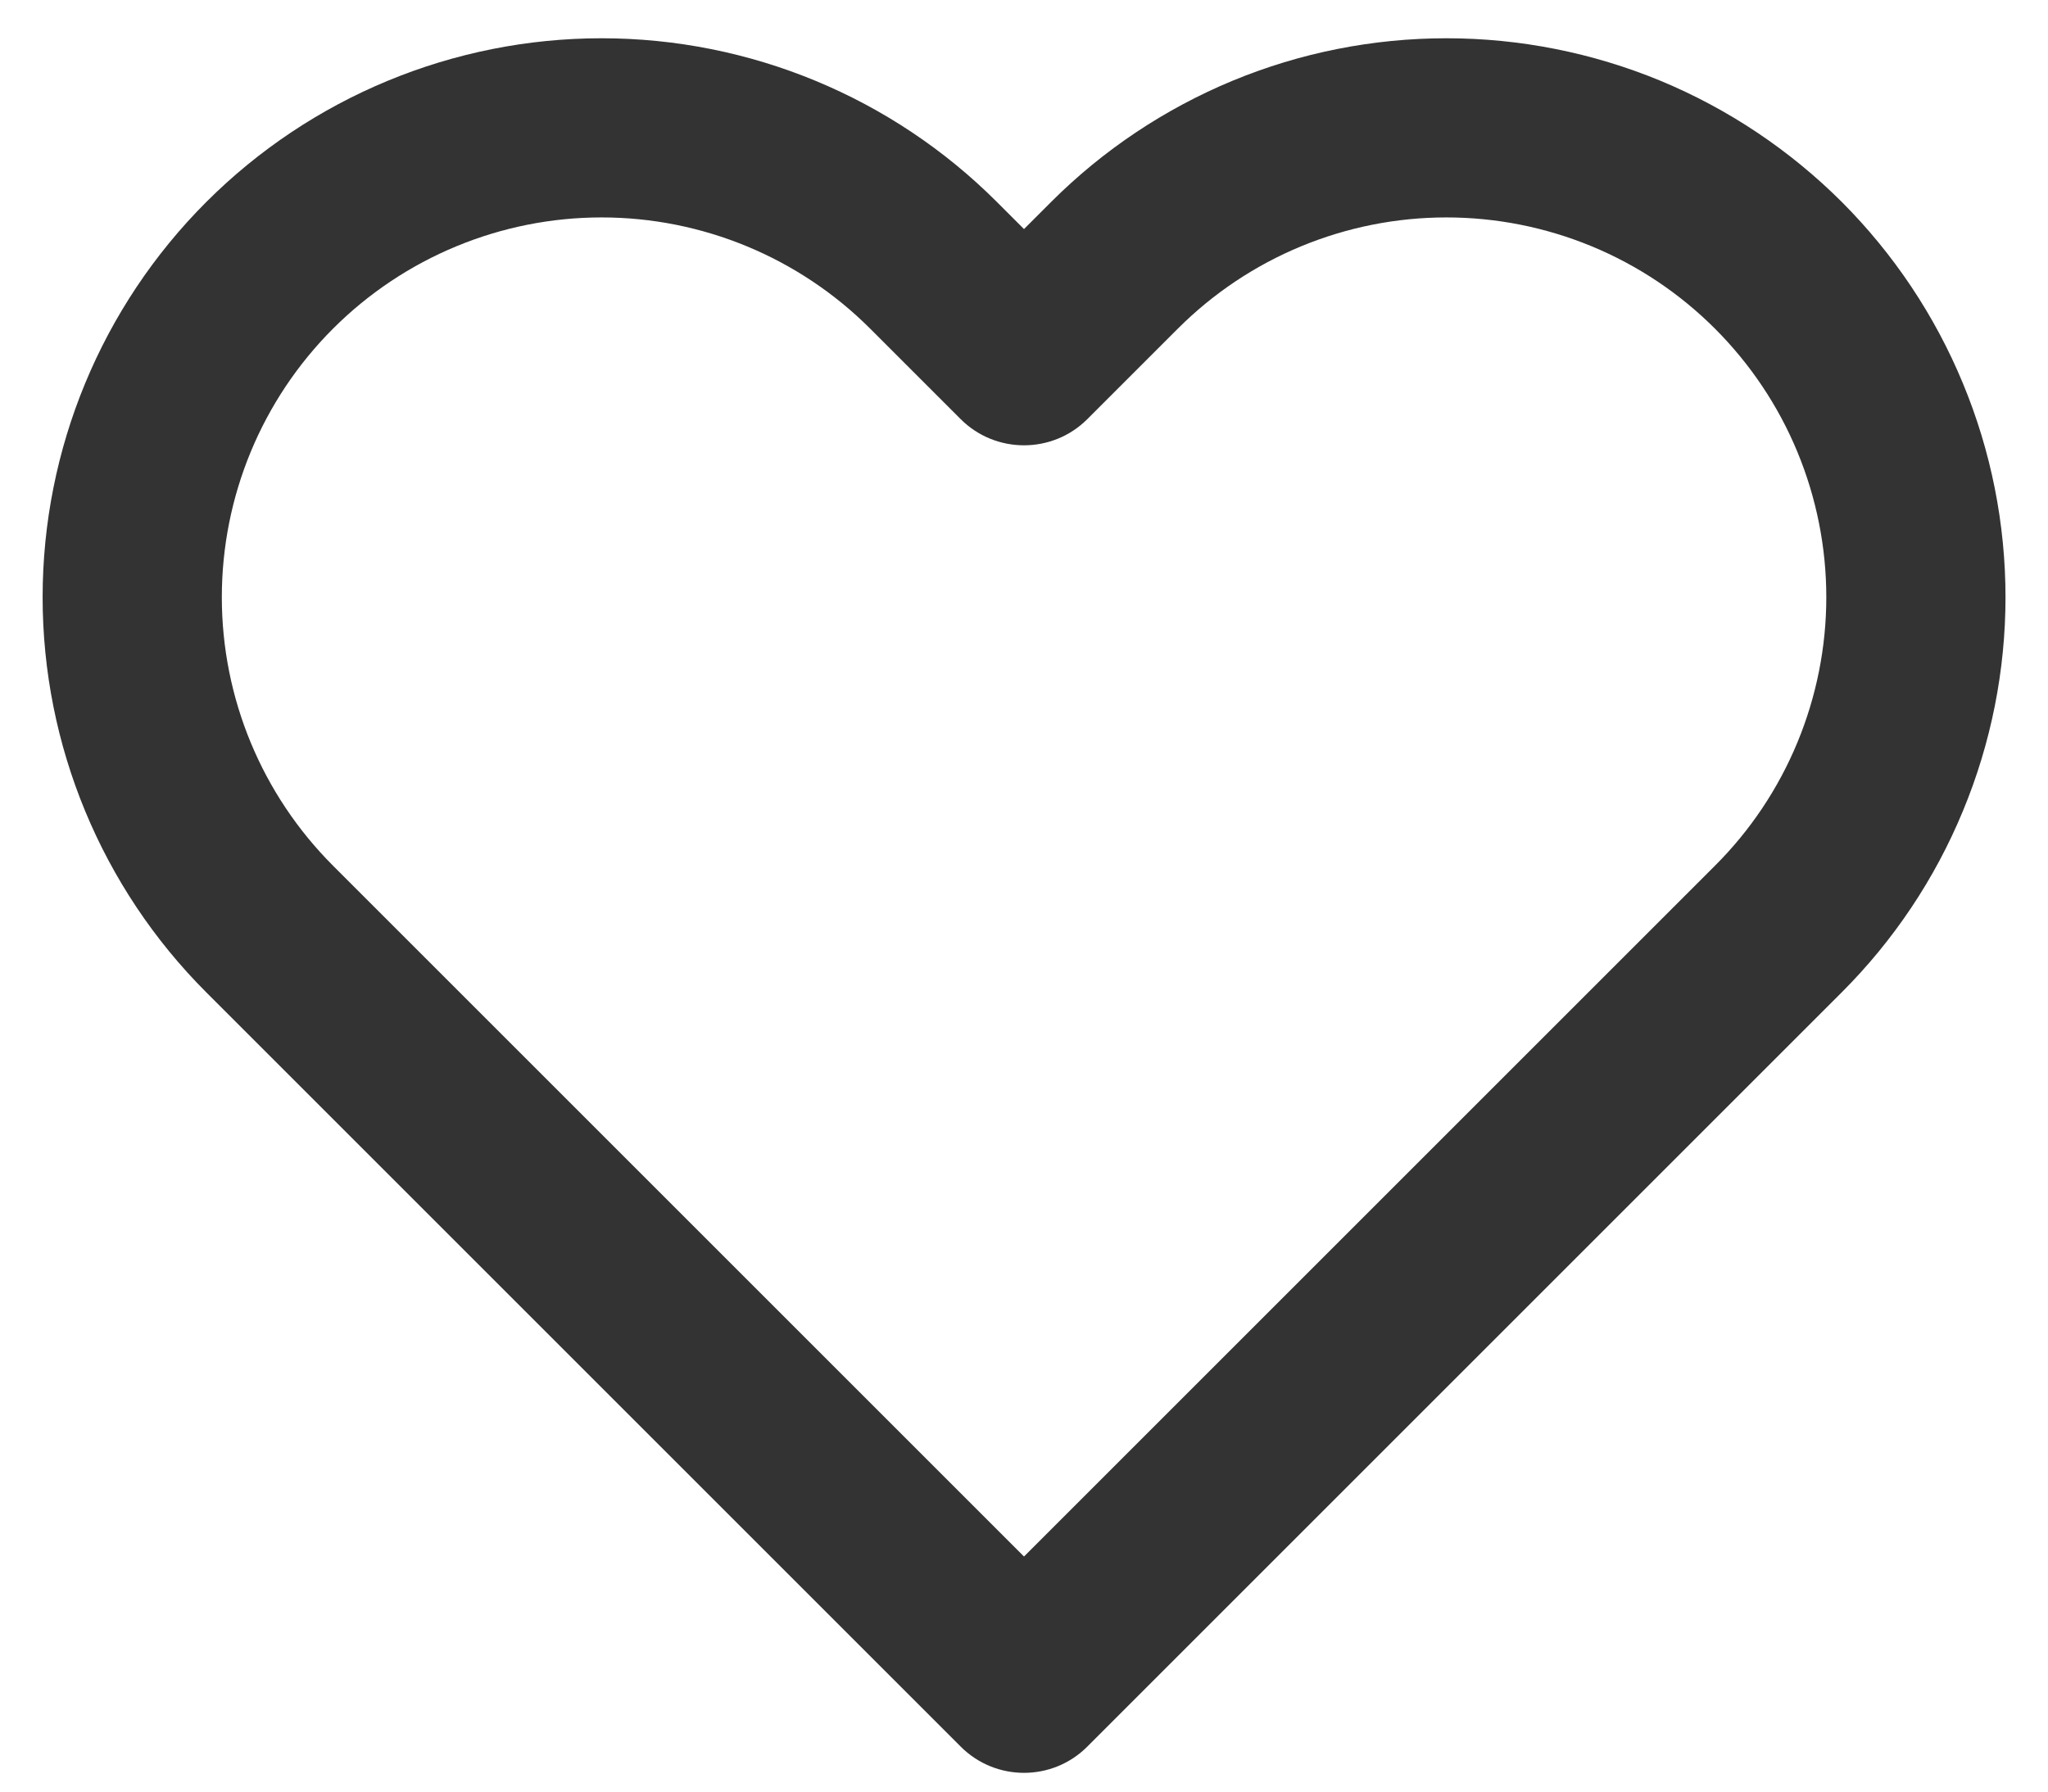
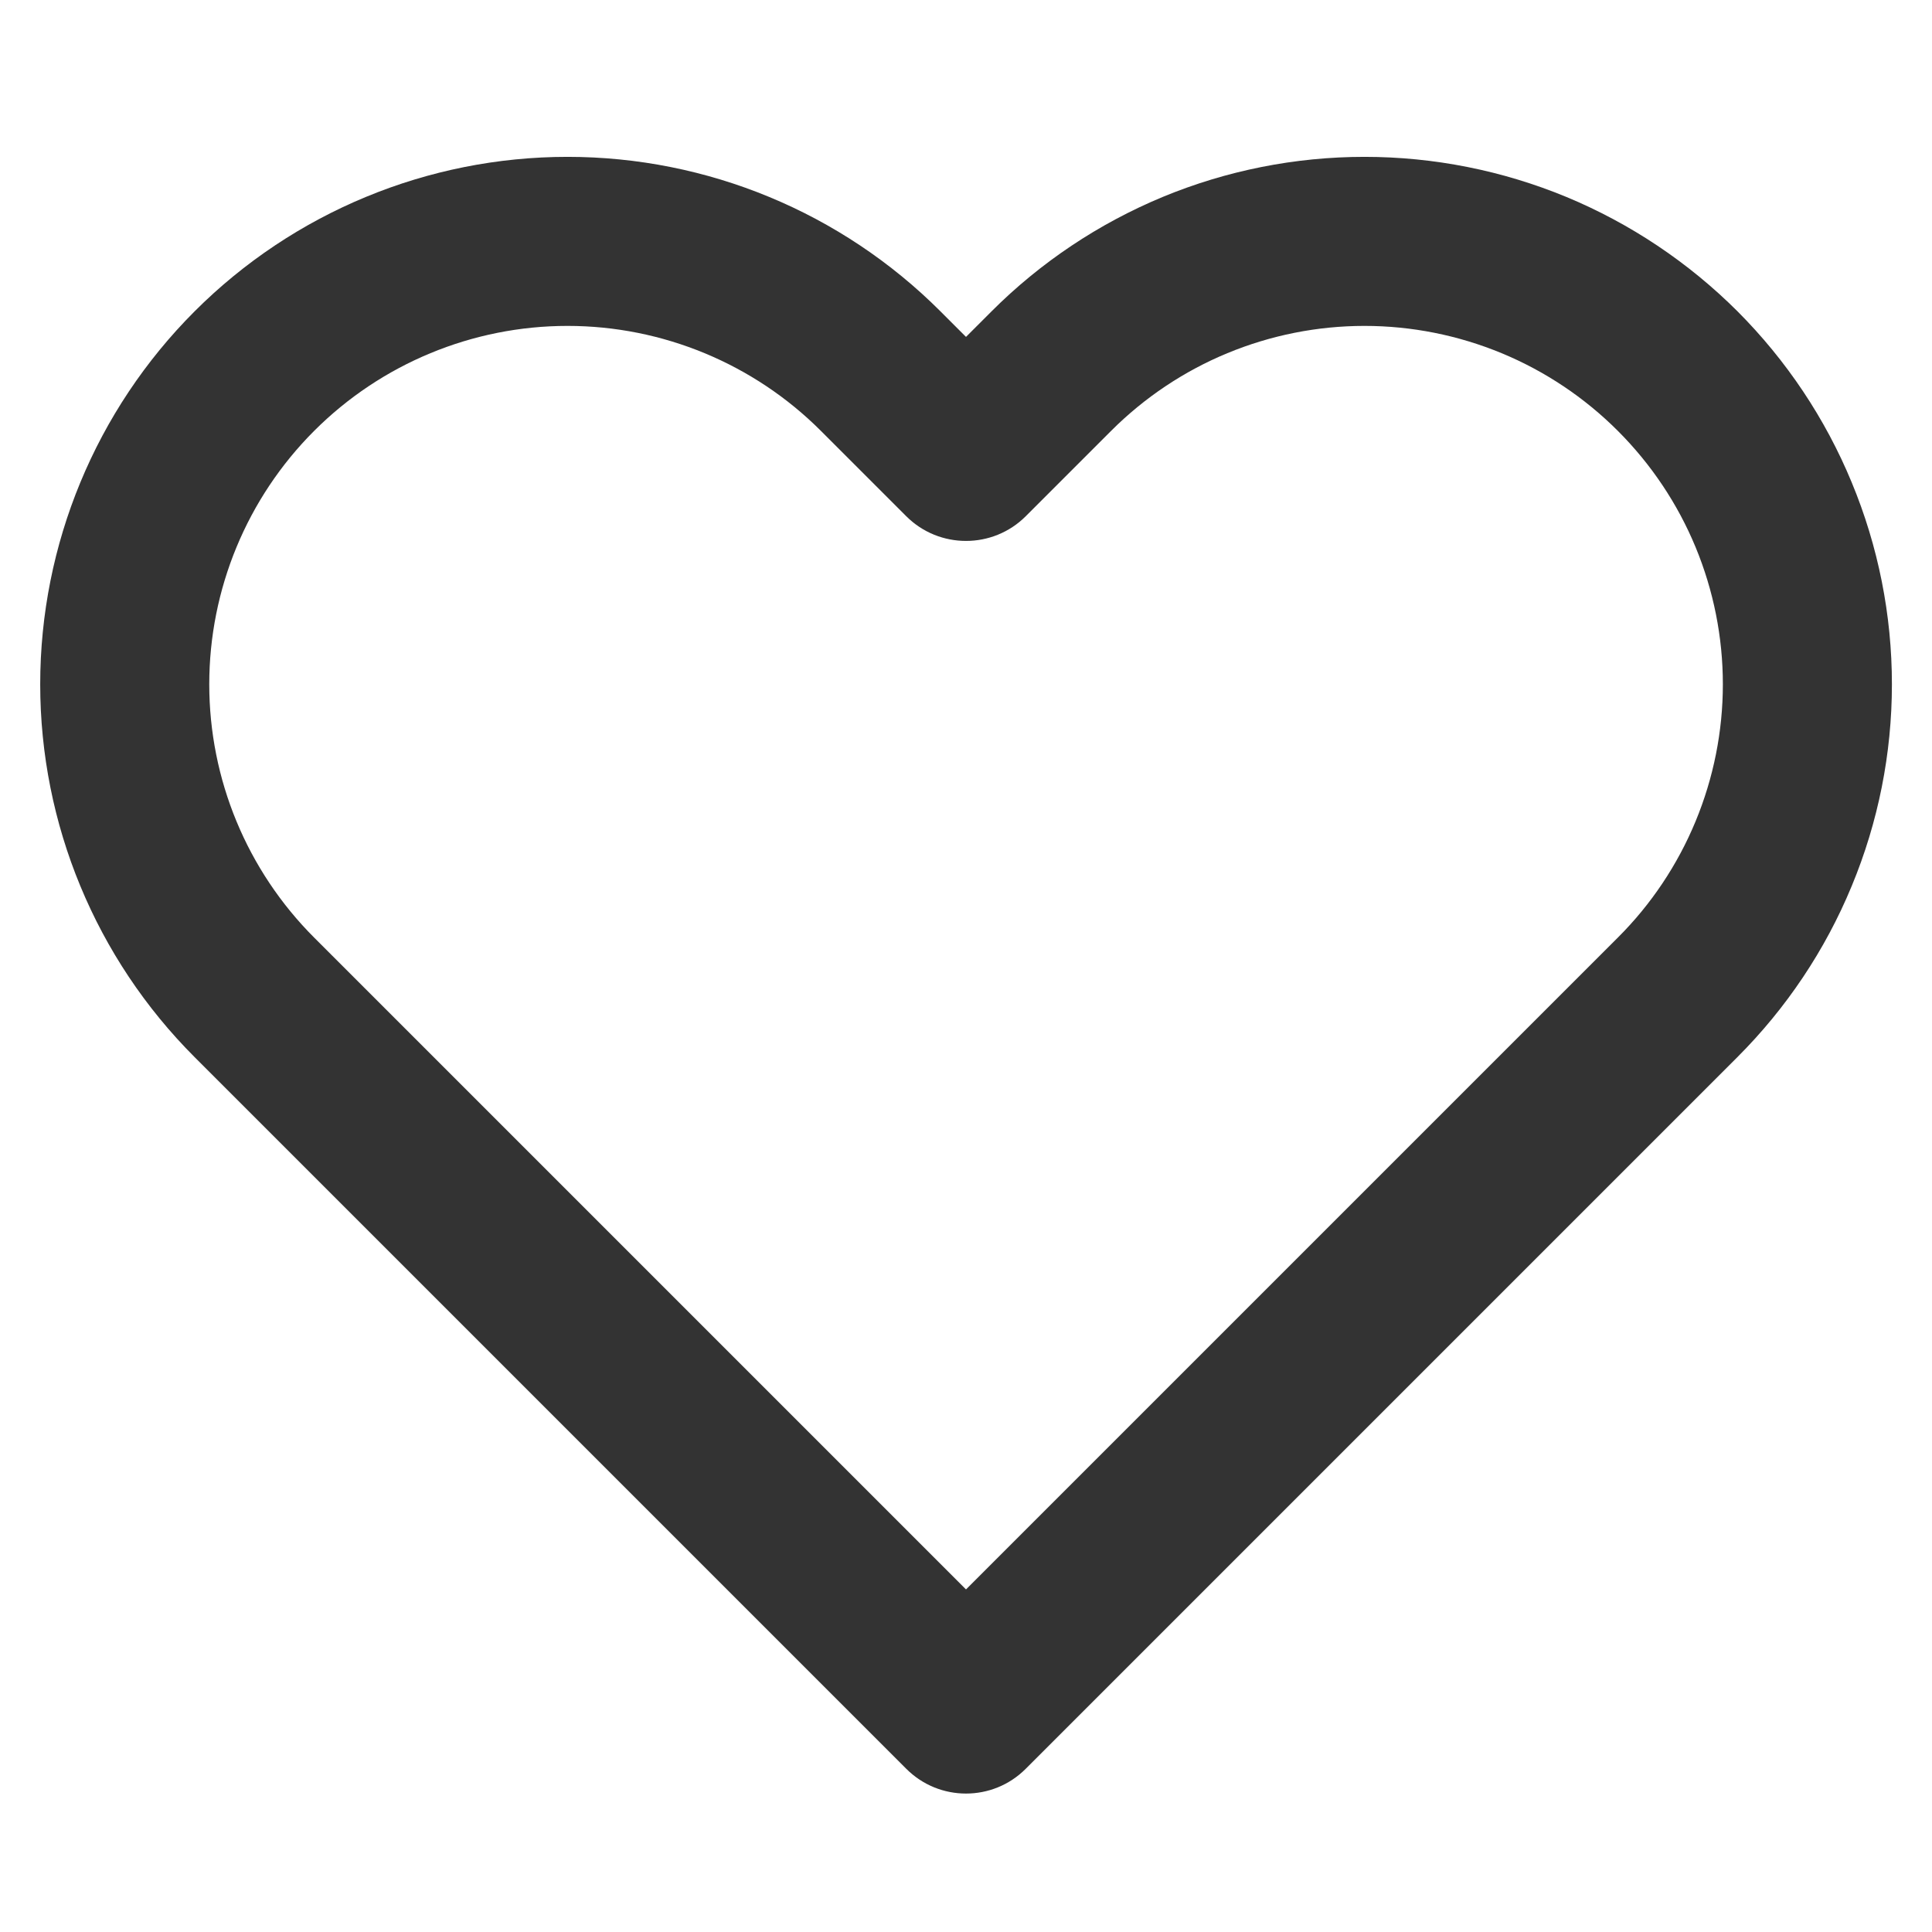
- <svg xmlns="http://www.w3.org/2000/svg" width="16" height="14" viewBox="0 0 16 14" fill="none">
+ <svg xmlns="http://www.w3.org/2000/svg" width="16" height="16" viewBox="0 0 16 14" fill="none">
  <path fill-rule="evenodd" clip-rule="evenodd" d="M9.629 0.631C10.158 0.412 10.726 0.299 11.3 0.299C11.874 0.299 12.442 0.412 12.972 0.631C13.502 0.851 13.983 1.173 14.389 1.578C14.794 1.984 15.116 2.465 15.335 2.995C15.555 3.525 15.668 4.093 15.668 4.667C15.668 5.24 15.555 5.808 15.335 6.338C15.116 6.868 14.794 7.349 14.388 7.755C14.388 7.755 14.388 7.755 14.388 7.755L8.495 13.648C8.222 13.922 7.778 13.922 7.505 13.648L1.612 7.755C0.793 6.936 0.333 5.825 0.333 4.667C0.333 3.508 0.793 2.397 1.612 1.578C2.431 0.759 3.542 0.299 4.7 0.299C5.858 0.299 6.969 0.759 7.788 1.578L8 1.79L8.212 1.578C8.212 1.578 8.212 1.579 8.212 1.578C8.617 1.173 9.099 0.851 9.629 0.631ZM13.398 2.568C13.123 2.293 12.796 2.074 12.436 1.925C12.076 1.776 11.69 1.699 11.3 1.699C10.91 1.699 10.524 1.776 10.164 1.925C9.804 2.074 9.477 2.293 9.202 2.568L8.495 3.275C8.222 3.548 7.778 3.548 7.505 3.275L6.798 2.568C6.242 2.012 5.487 1.699 4.7 1.699C3.913 1.699 3.158 2.012 2.602 2.568C2.045 3.125 1.733 3.88 1.733 4.667C1.733 5.454 2.045 6.208 2.602 6.765L8 12.163L13.398 6.765C13.674 6.49 13.893 6.162 14.042 5.802C14.191 5.442 14.268 5.056 14.268 4.667C14.268 4.277 14.191 3.891 14.042 3.531C13.893 3.171 13.674 2.844 13.398 2.568Z" fill="#333333" />
</svg>
